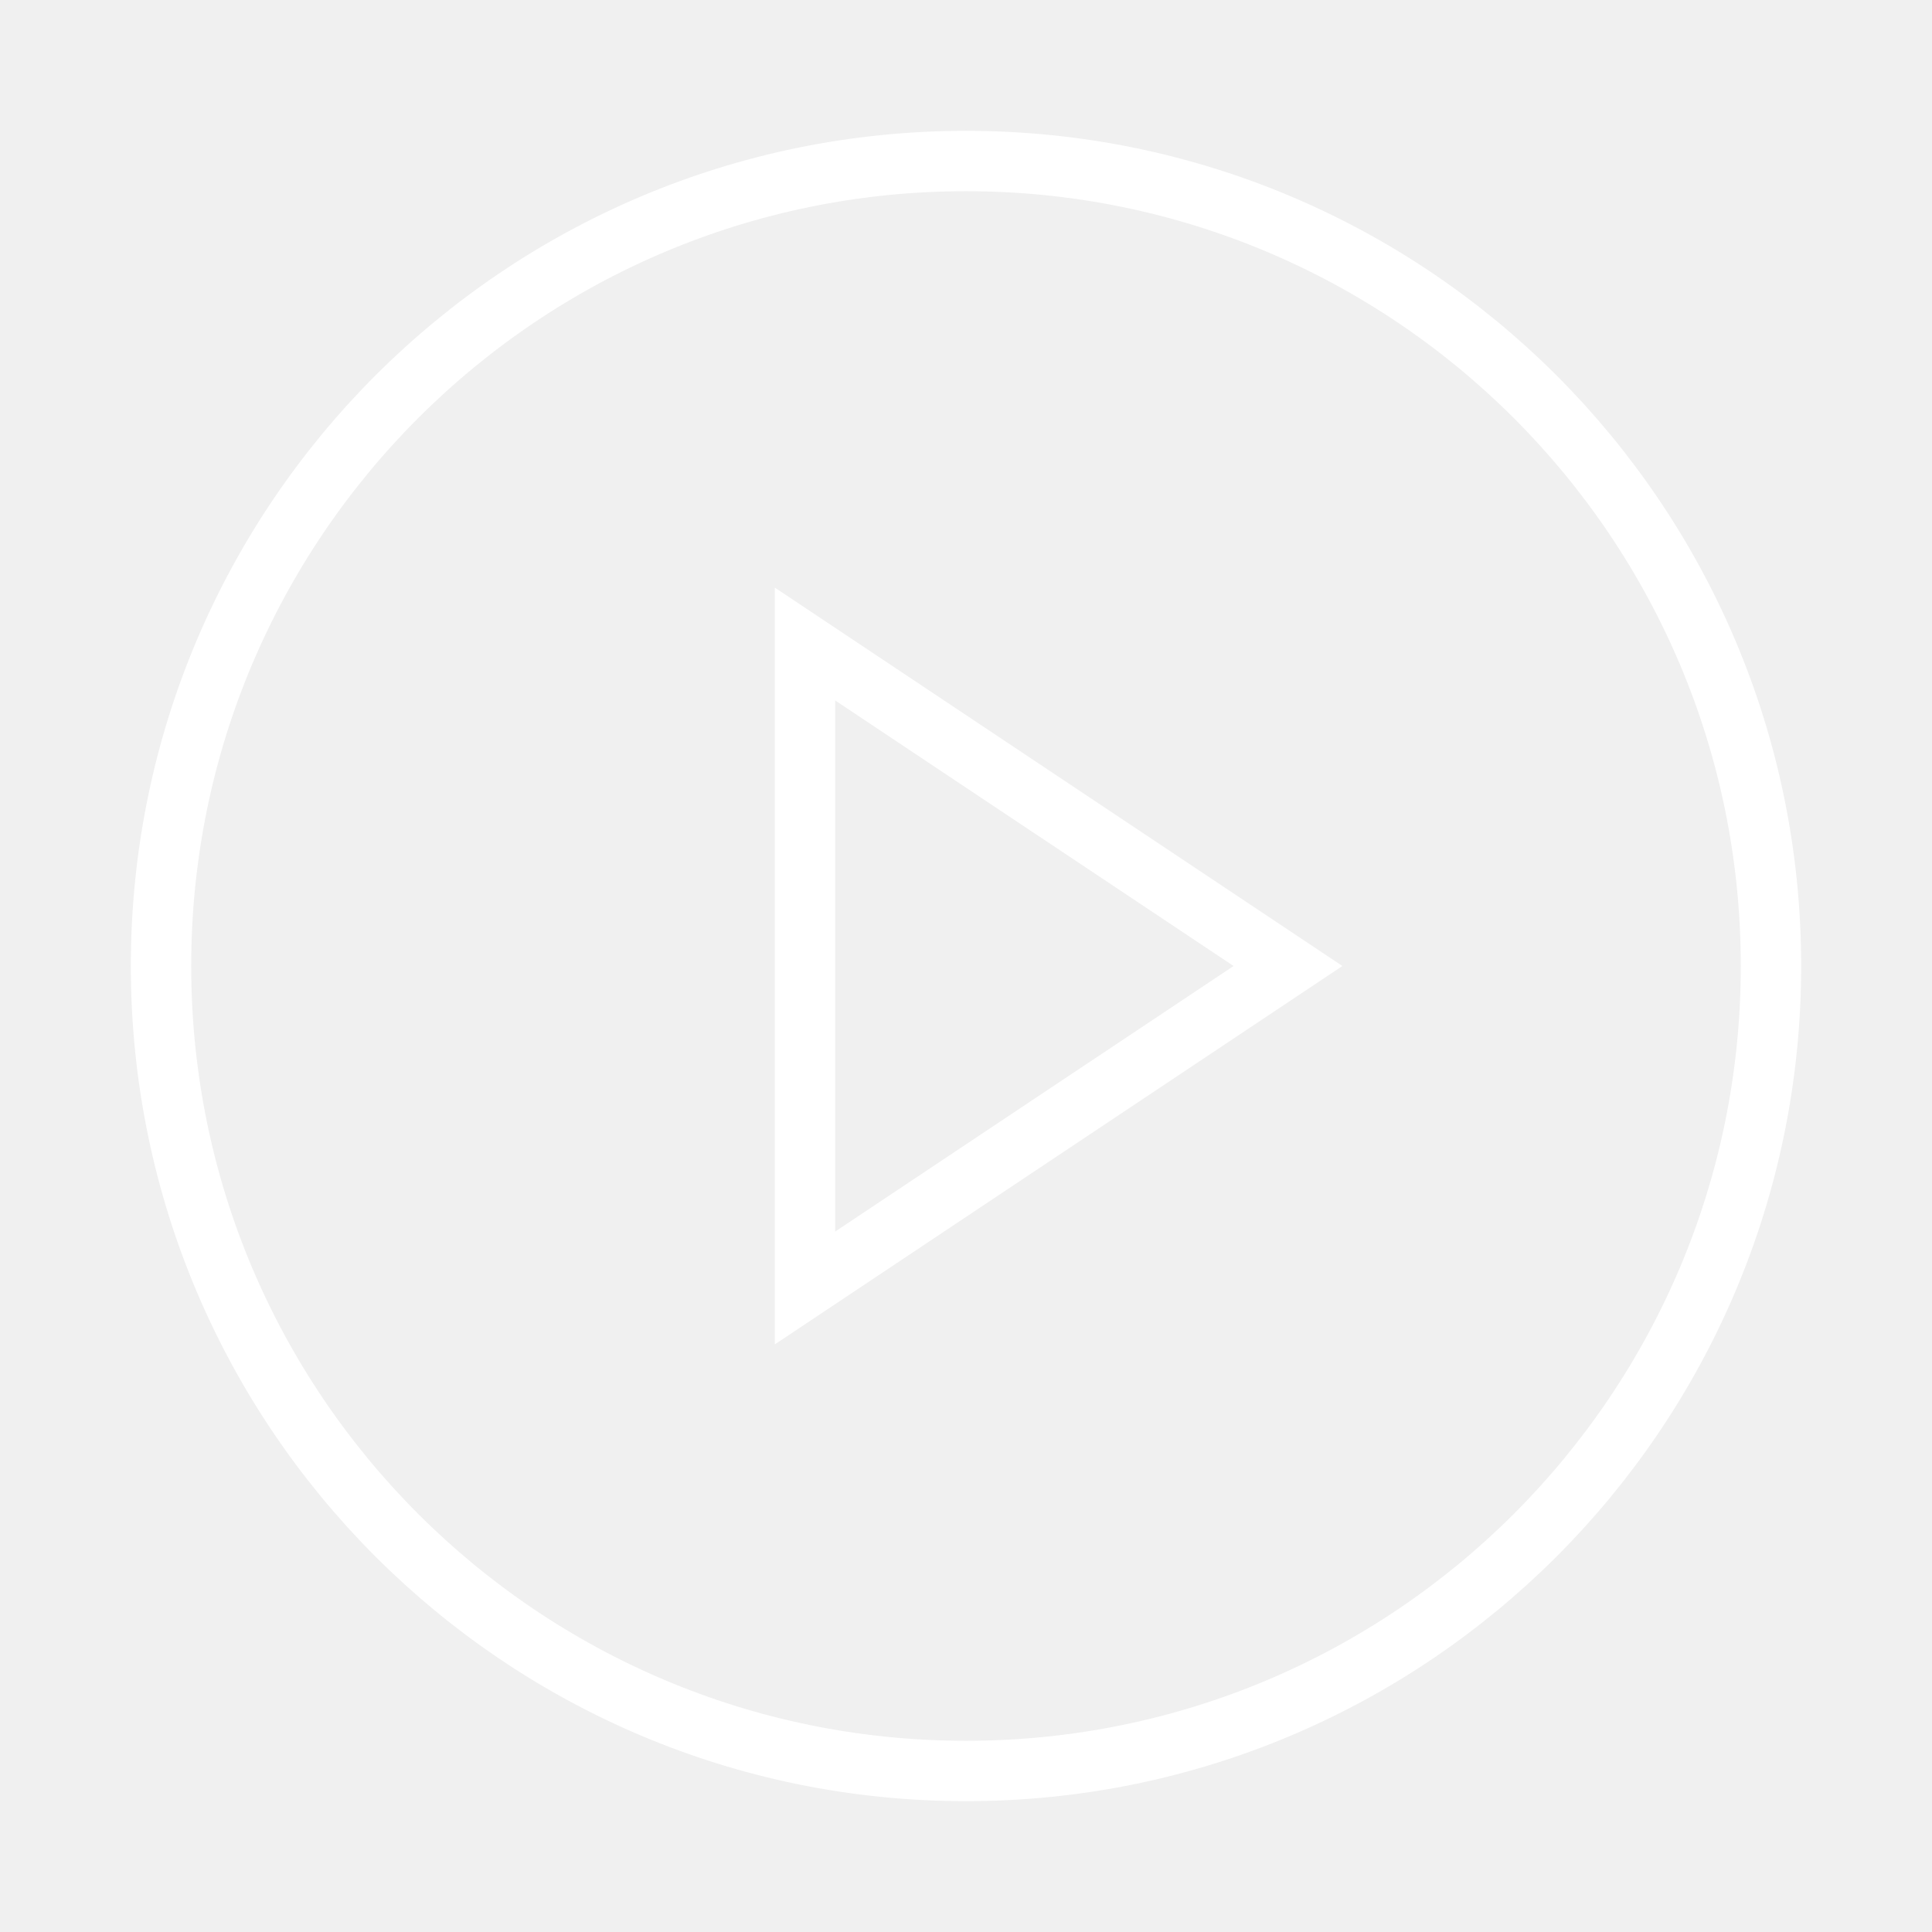
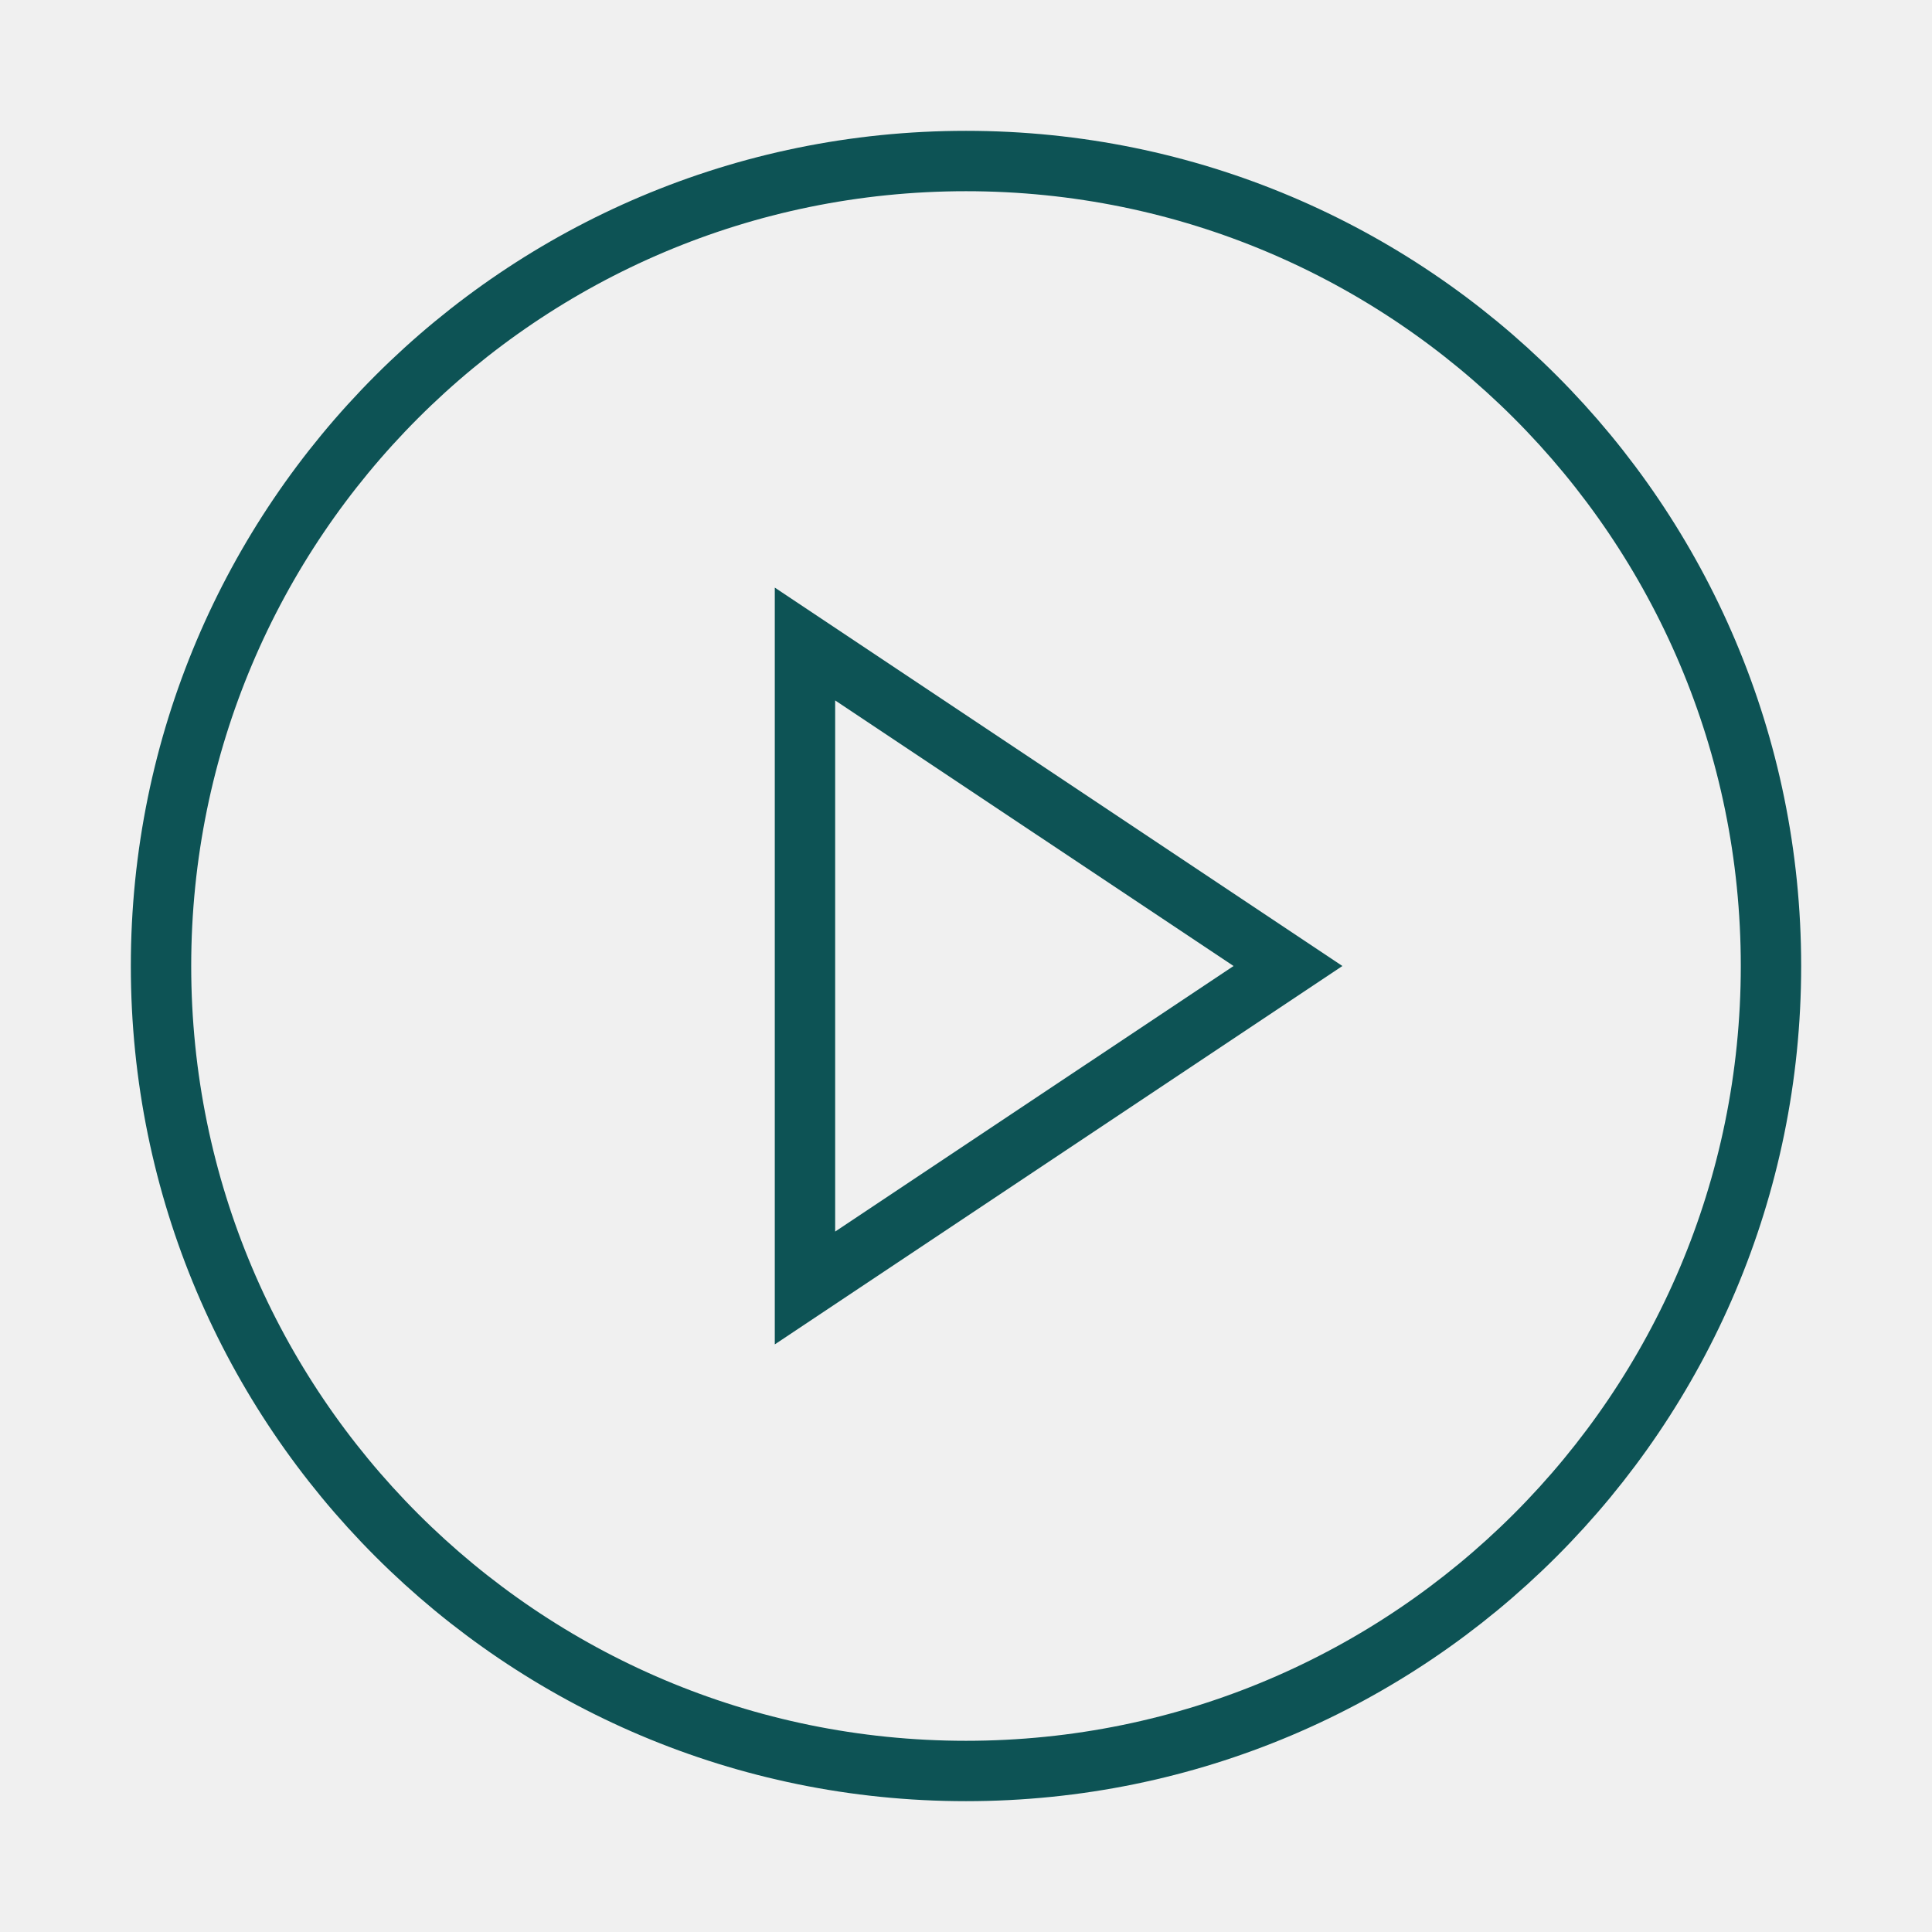
- <svg xmlns="http://www.w3.org/2000/svg" width="16" height="16" viewBox="0 0 32 32" fill="none">
-   <path d="M16 29.333C23.364 29.333 29.333 23.364 29.333 16C29.333 8.636 23.364 2.667 16 2.667C8.636 2.667 2.667 8.636 2.667 16C2.667 23.364 8.636 29.333 16 29.333Z" stroke="white" strokeWidth="2" strokeLinecap="round" strokeLinejoin="round" />
-   <path d="M13.333 10.667L21.333 16L13.333 21.333V10.667Z" stroke="white" strokeWidth="2" strokeLinecap="round" strokeLinejoin="round" />
+ <svg xmlns="http://www.w3.org/2000/svg" width="24" height="24" viewBox="0 0 32 32" fill="none">
+   <path d="M16 29.333C23.364 29.333 29.333 23.364 29.333 16C29.333 8.636 23.364 2.667 16 2.667C8.636 2.667 2.667 8.636 2.667 16C2.667 23.364 8.636 29.333 16 29.333Z" stroke="#0D5355" strokeWidth="2" strokeLinecap="round" strokeLinejoin="round" />
+   <path d="M13.333 10.667L21.333 16L13.333 21.333V10.667Z" stroke="#0D5355" strokeWidth="2" strokeLinecap="round" strokeLinejoin="round" />
</svg>
